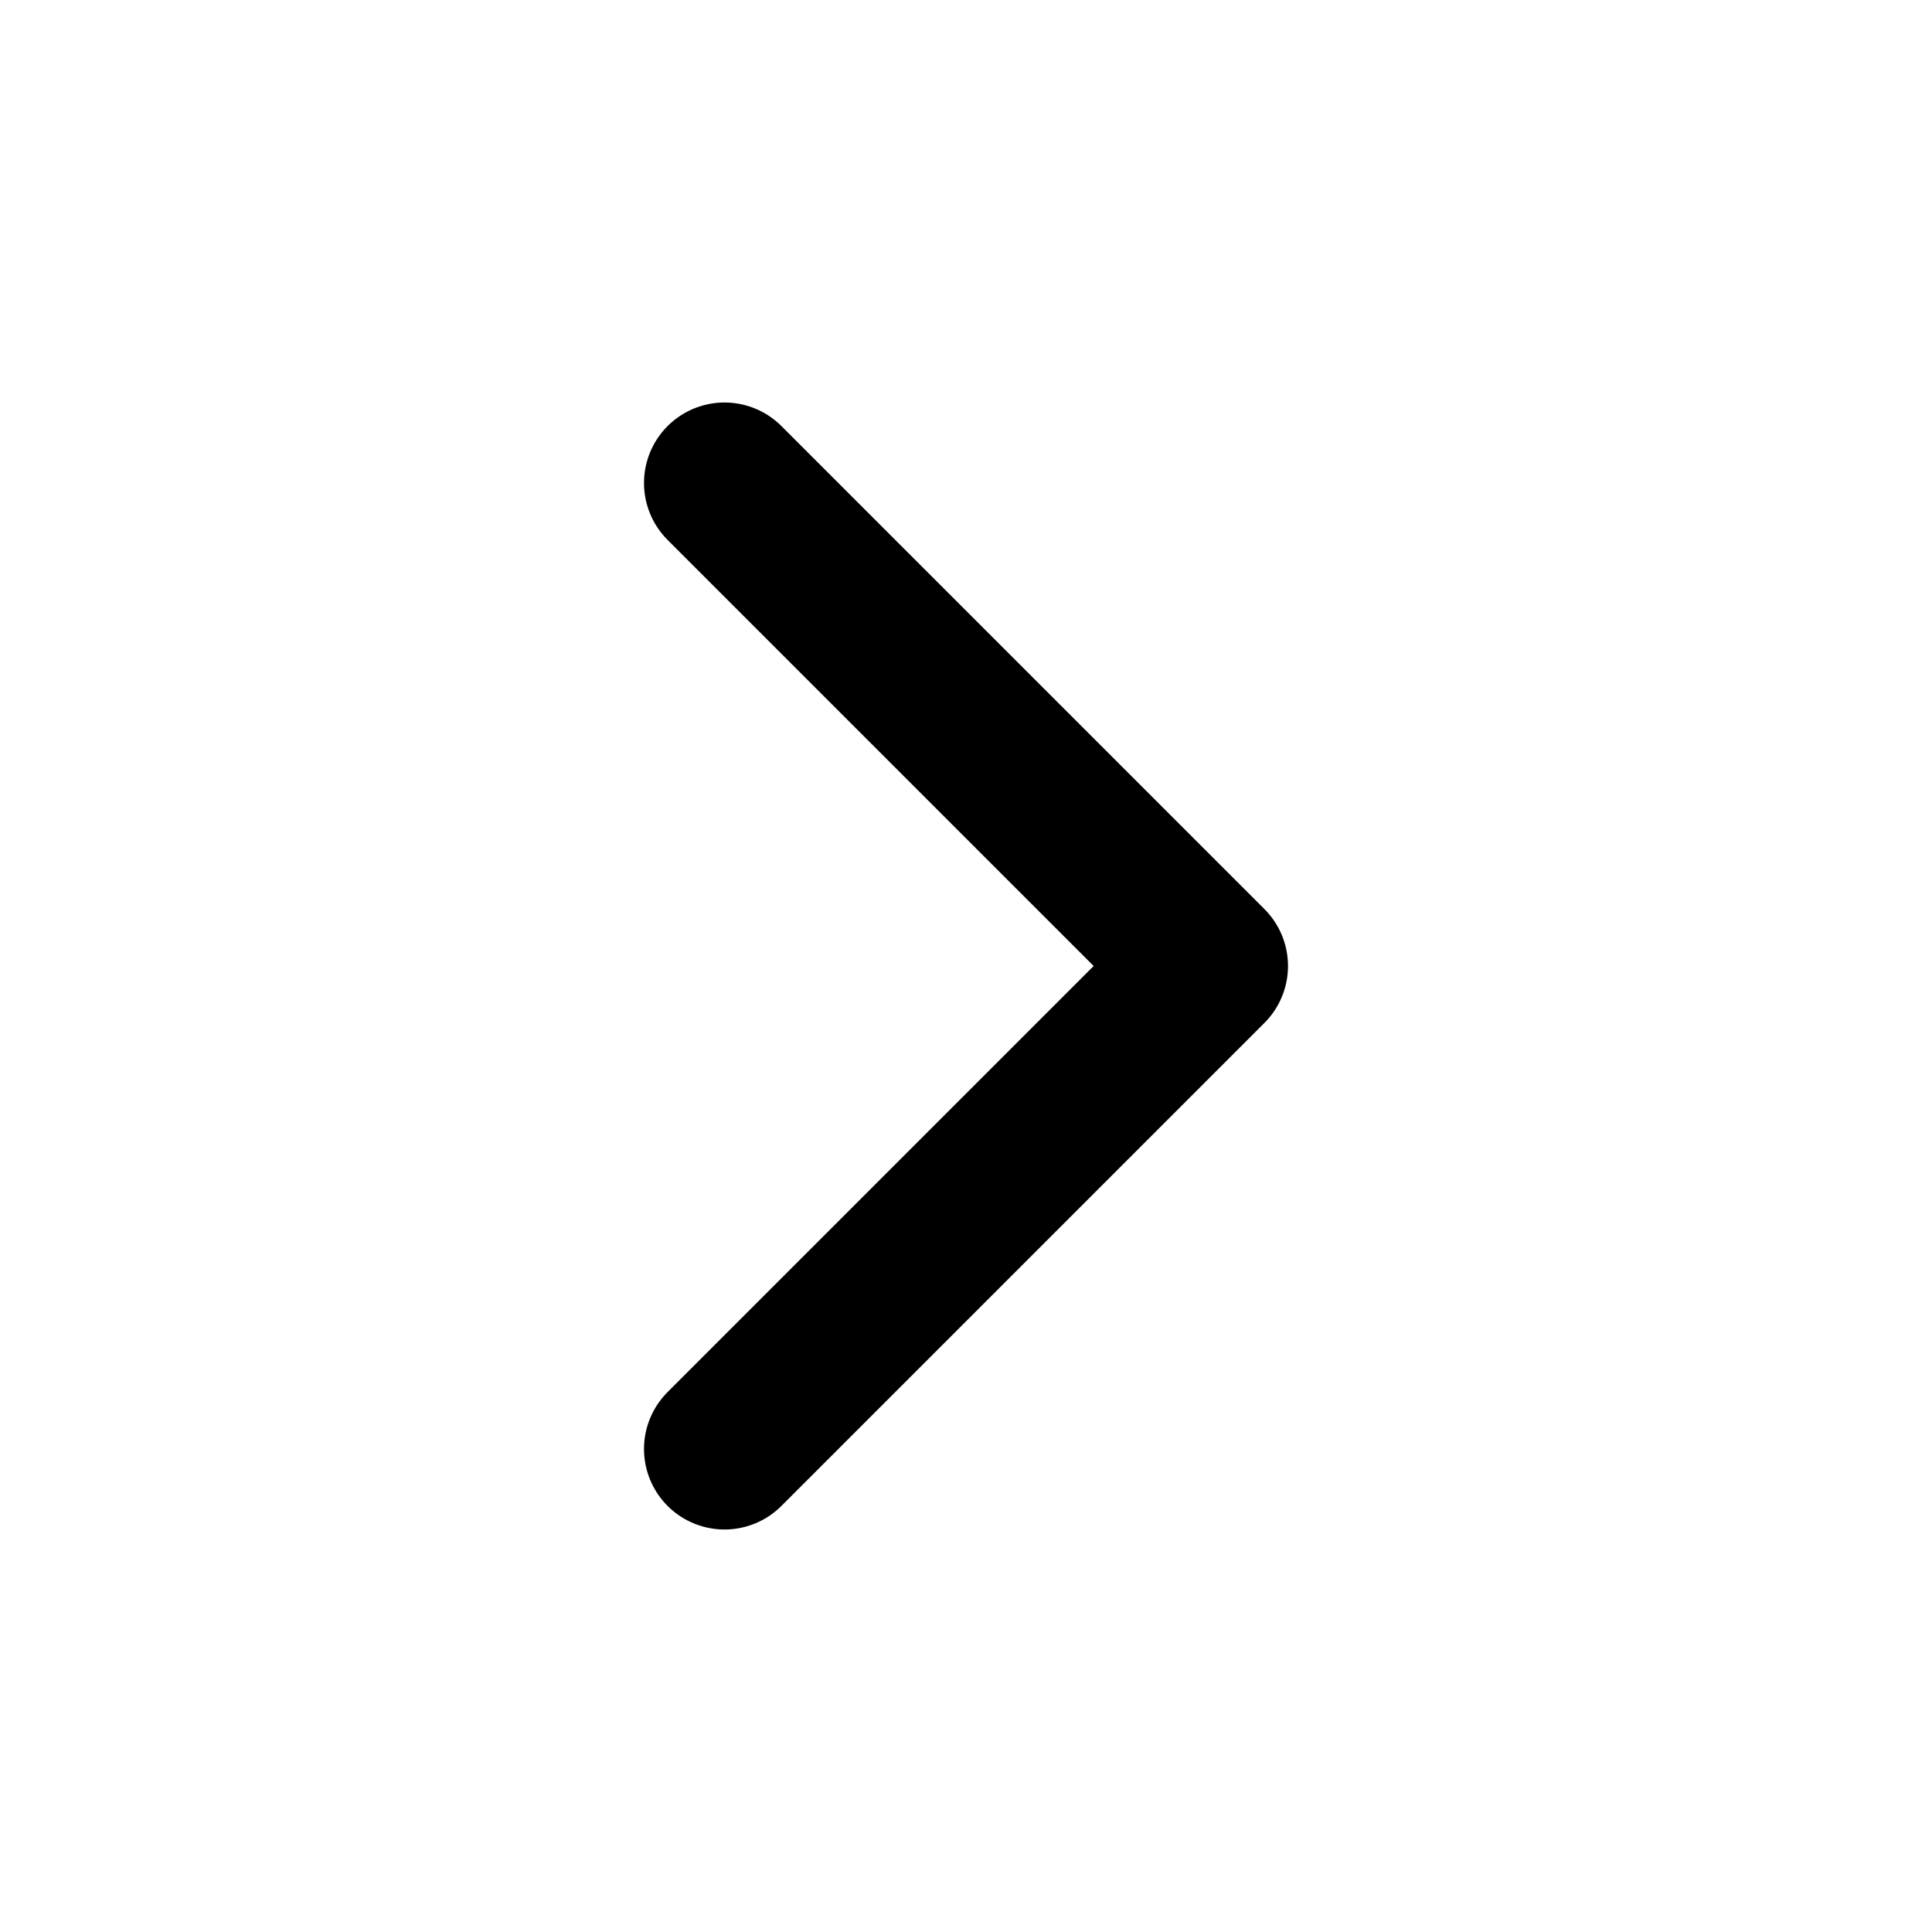
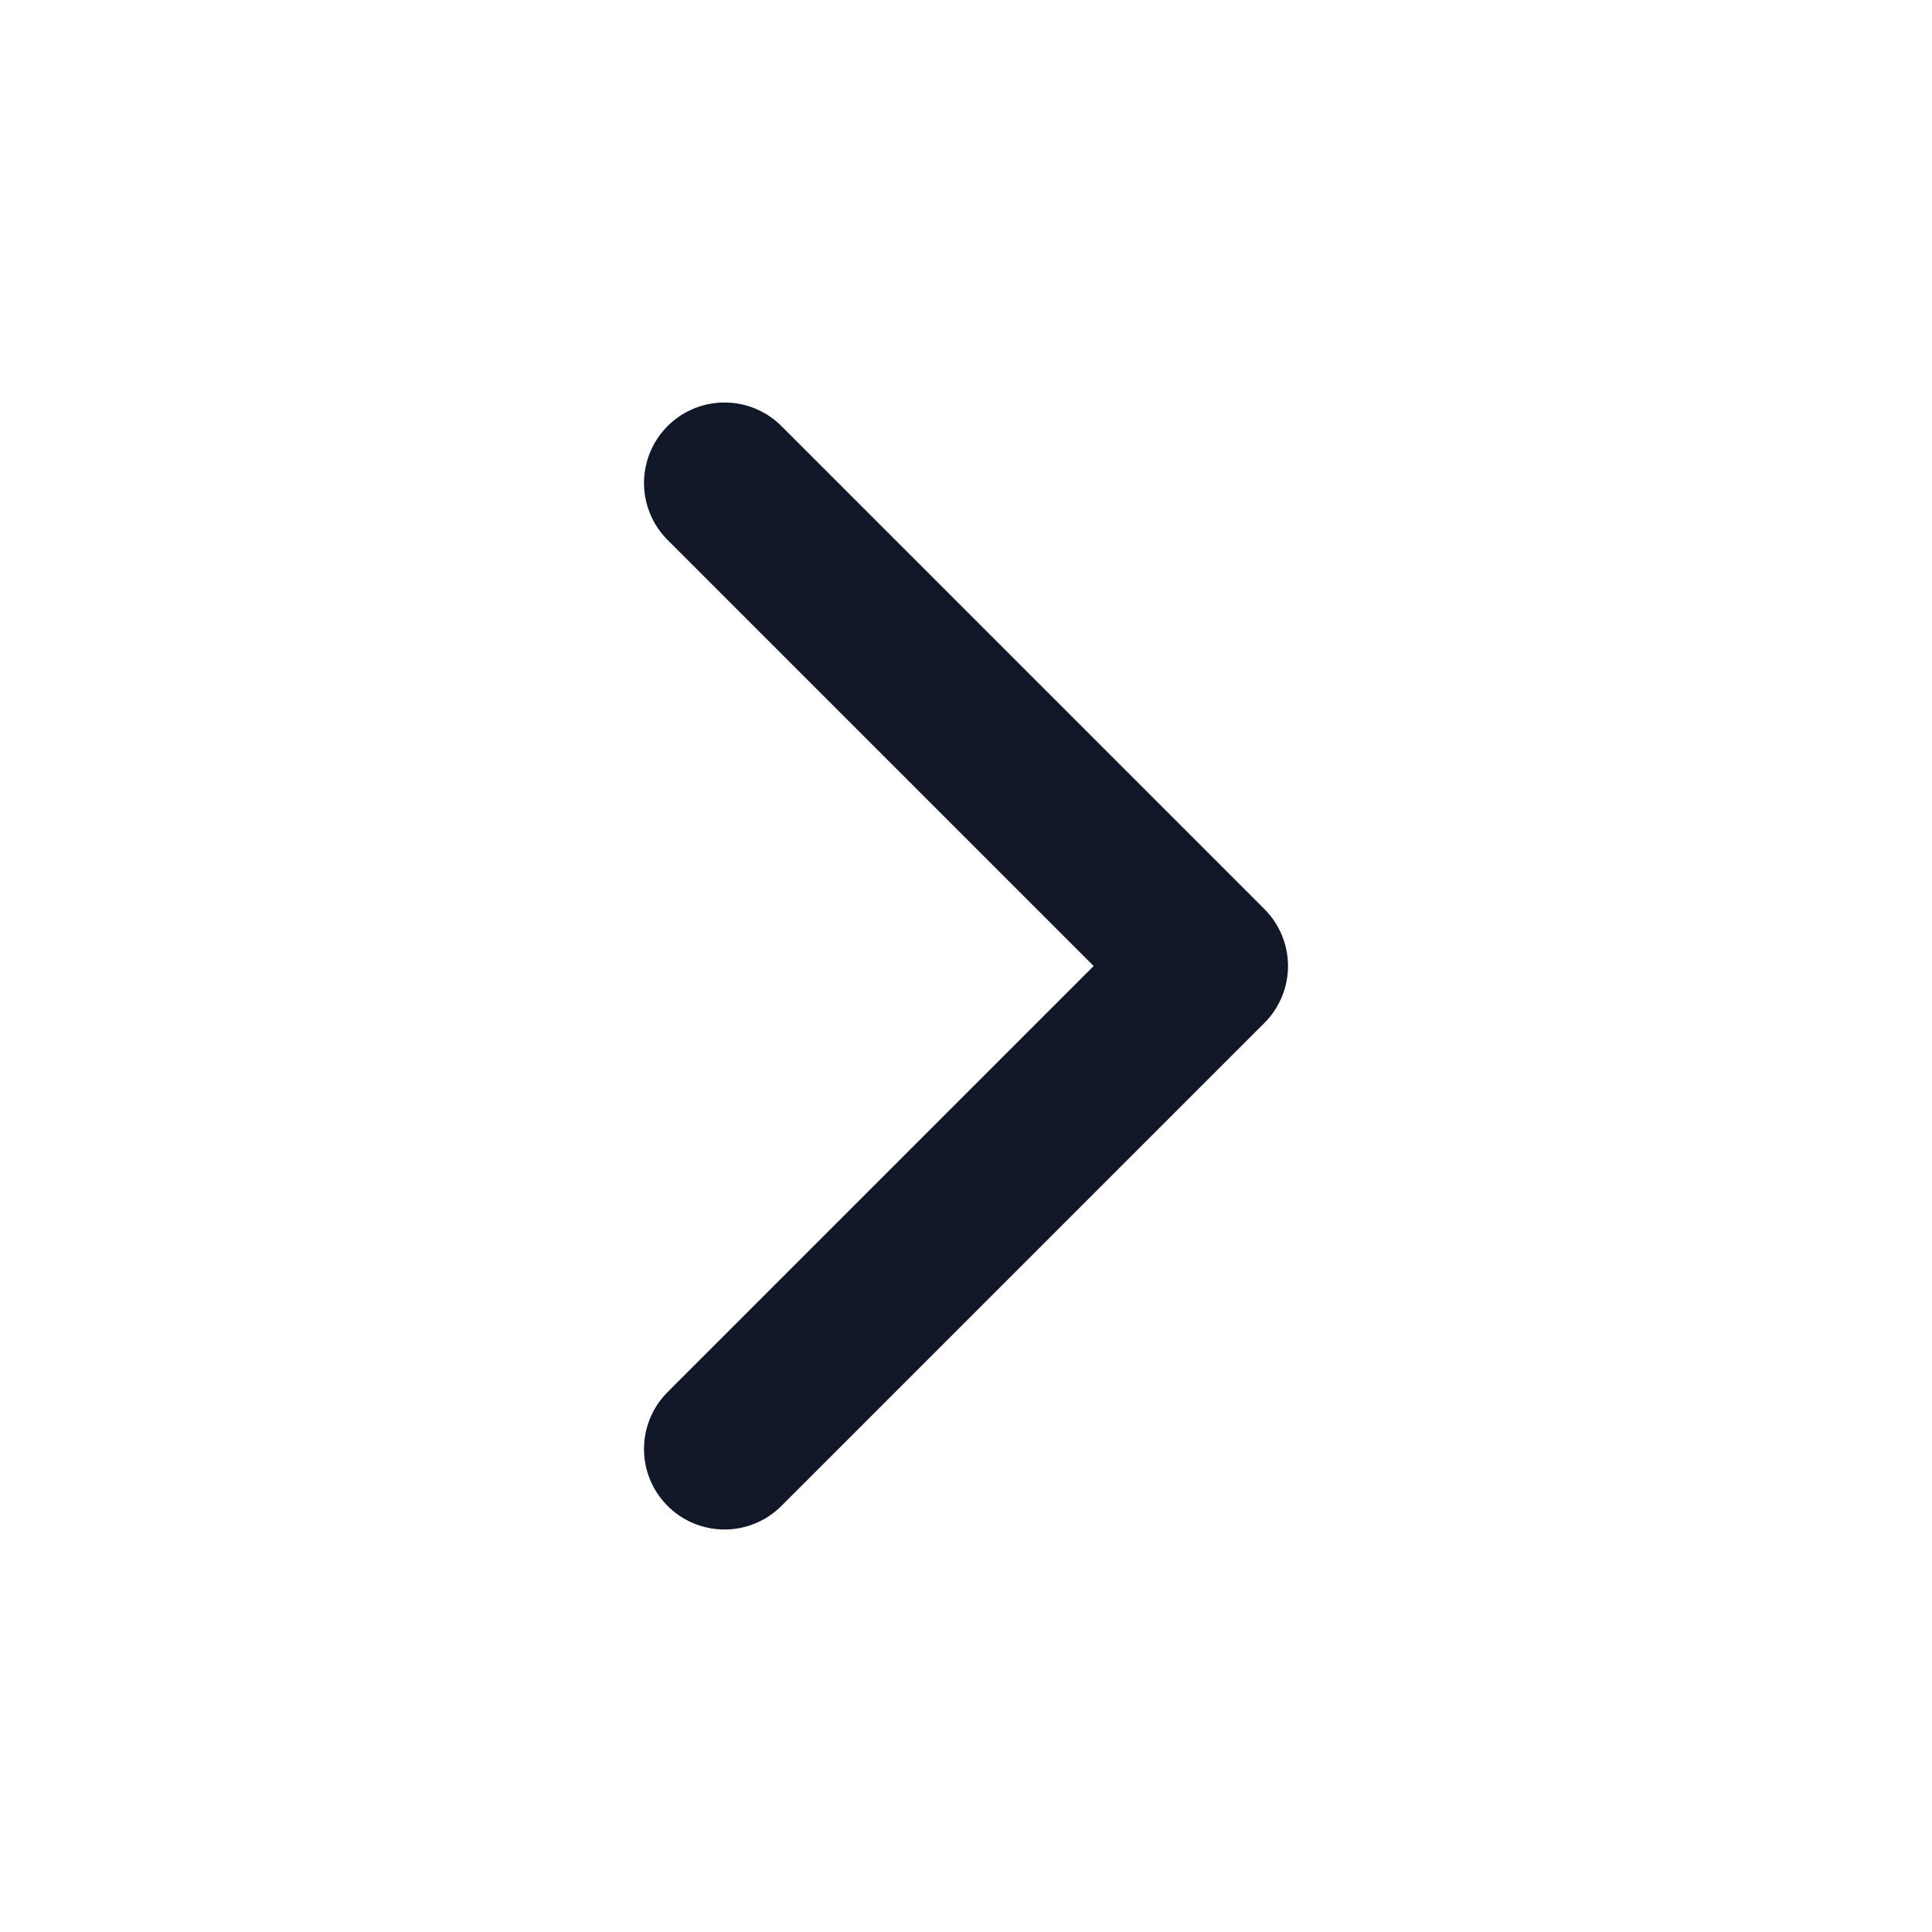
<svg xmlns="http://www.w3.org/2000/svg" width="24" height="24" viewBox="0 0 24 24" fill="none">
-   <path d="M9 18L15 12L9 6" stroke="currentColor" stroke-width="2" stroke-linecap="round" stroke-linejoin="round" />
+   <path d="M9 18L15 12L9 6" stroke="#101828" stroke-width="2" stroke-linecap="round" stroke-linejoin="round" />
</svg>
